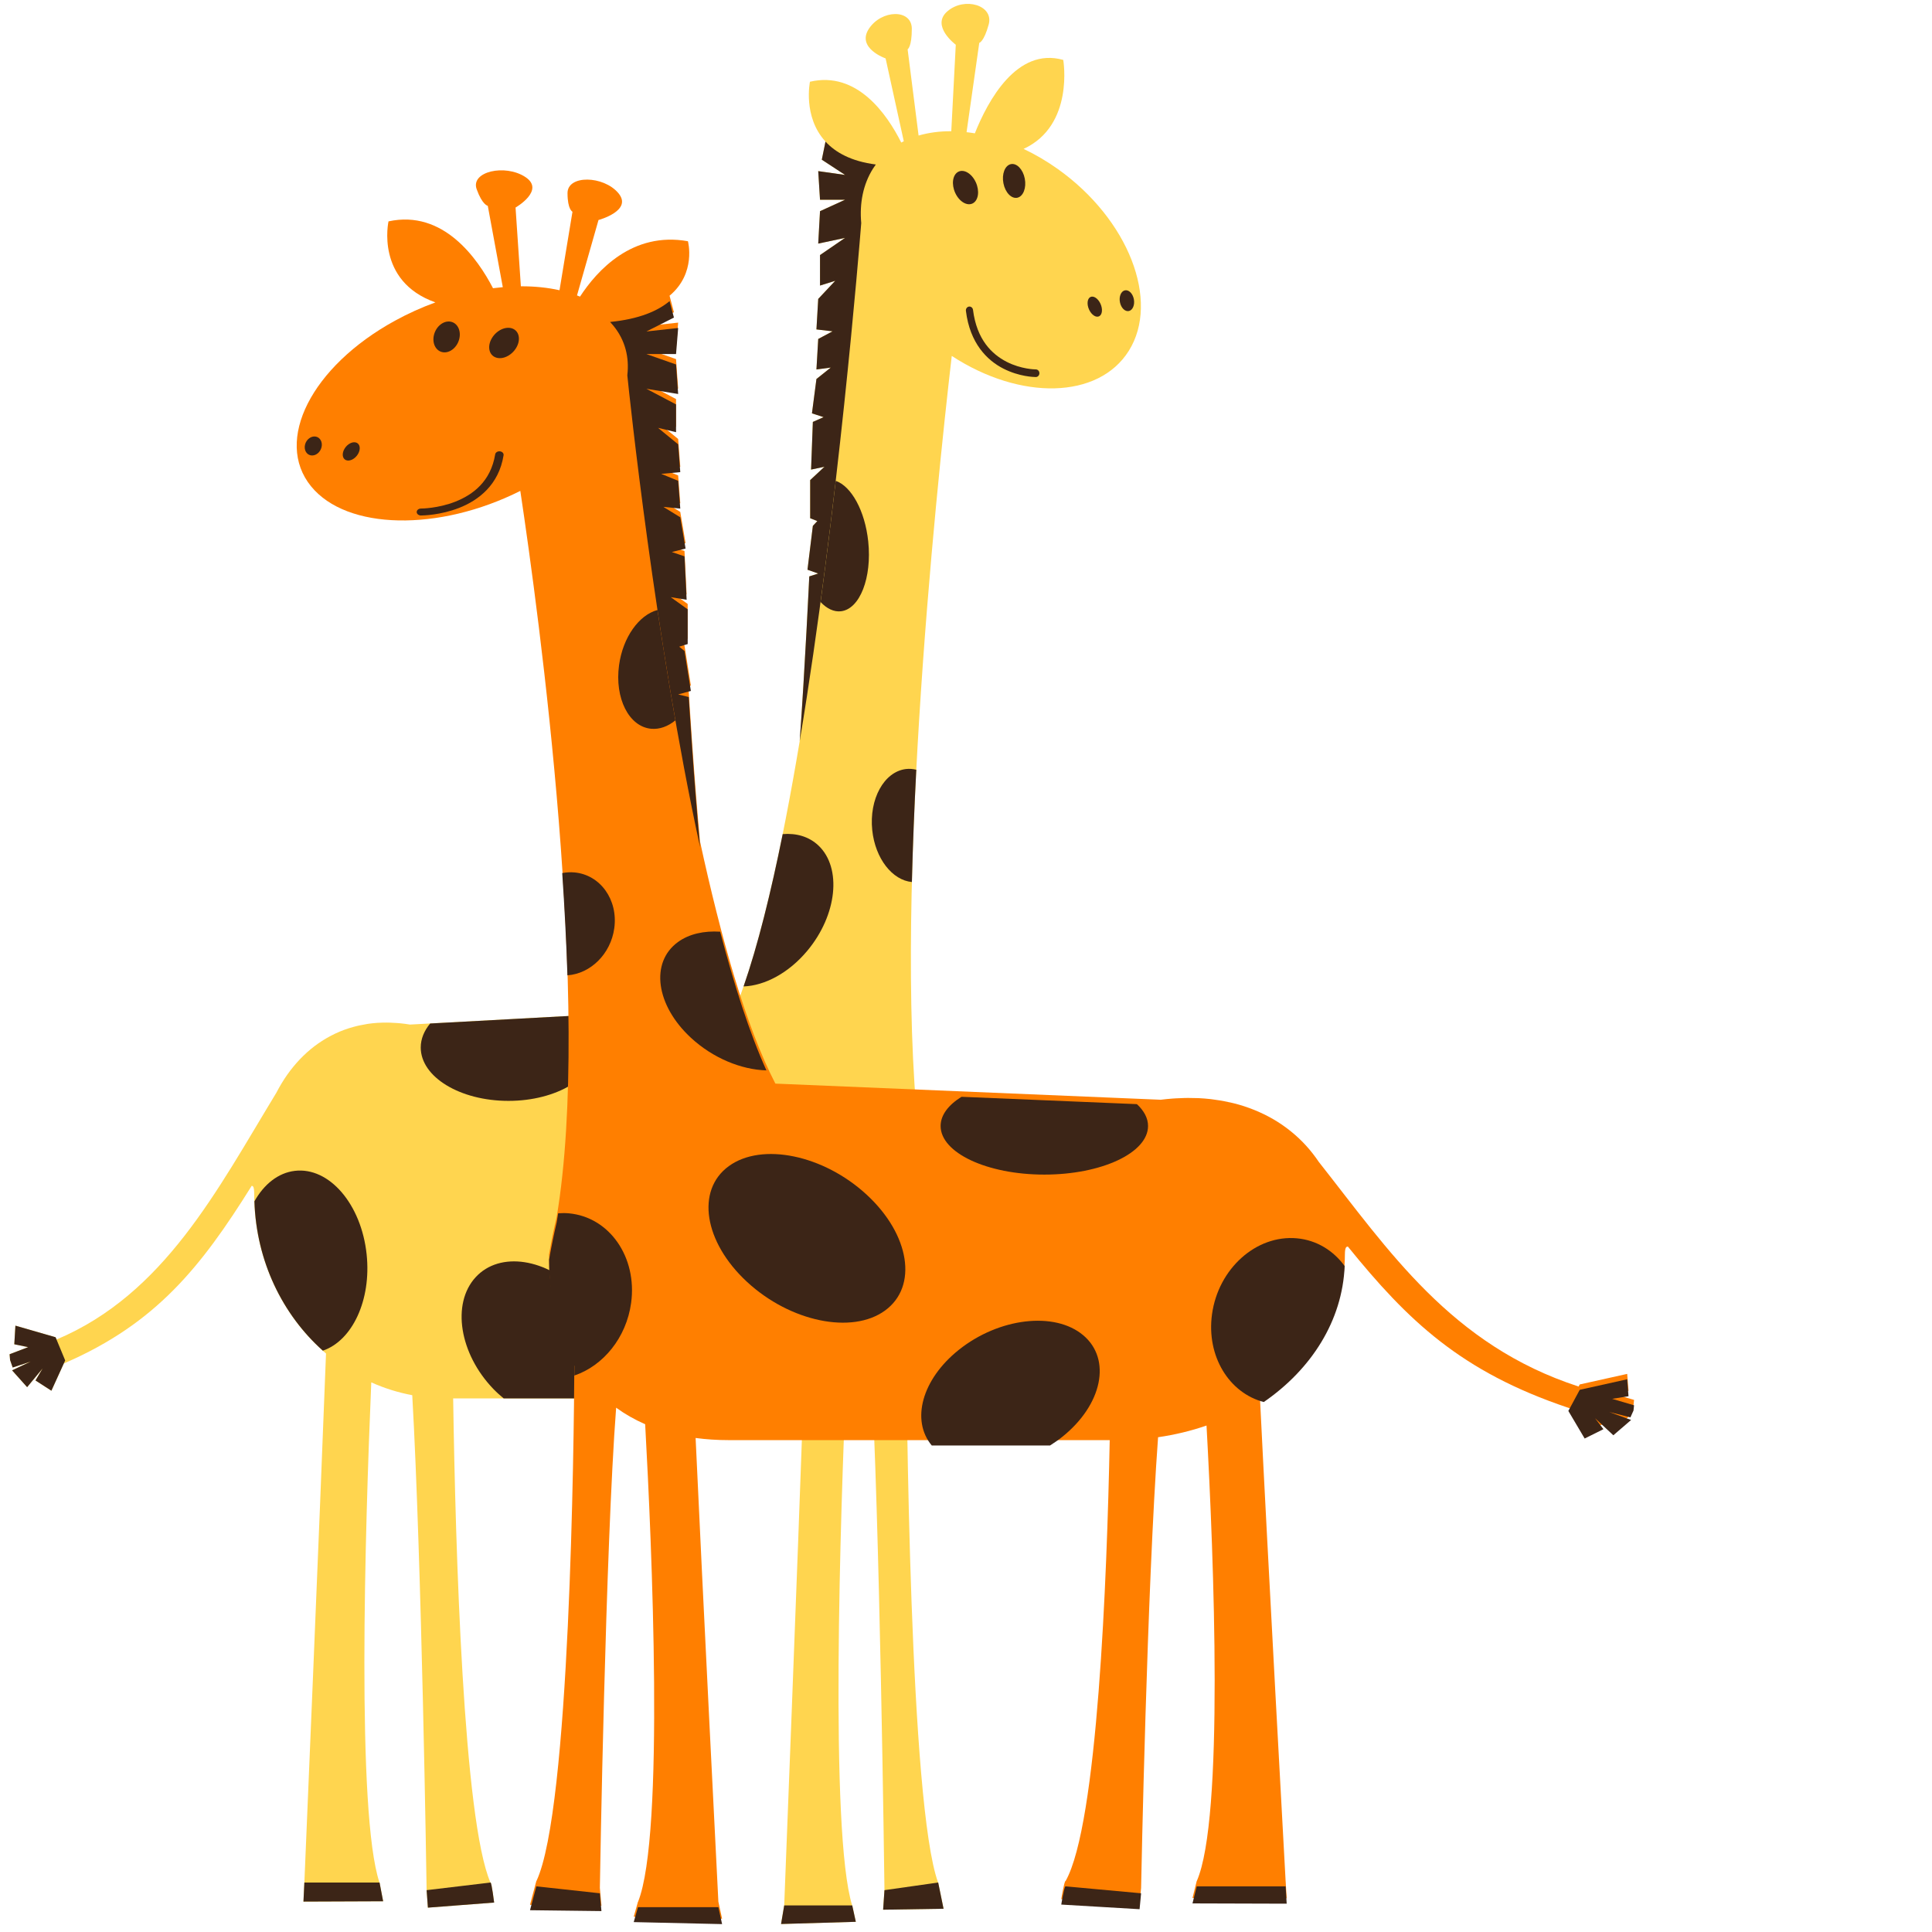
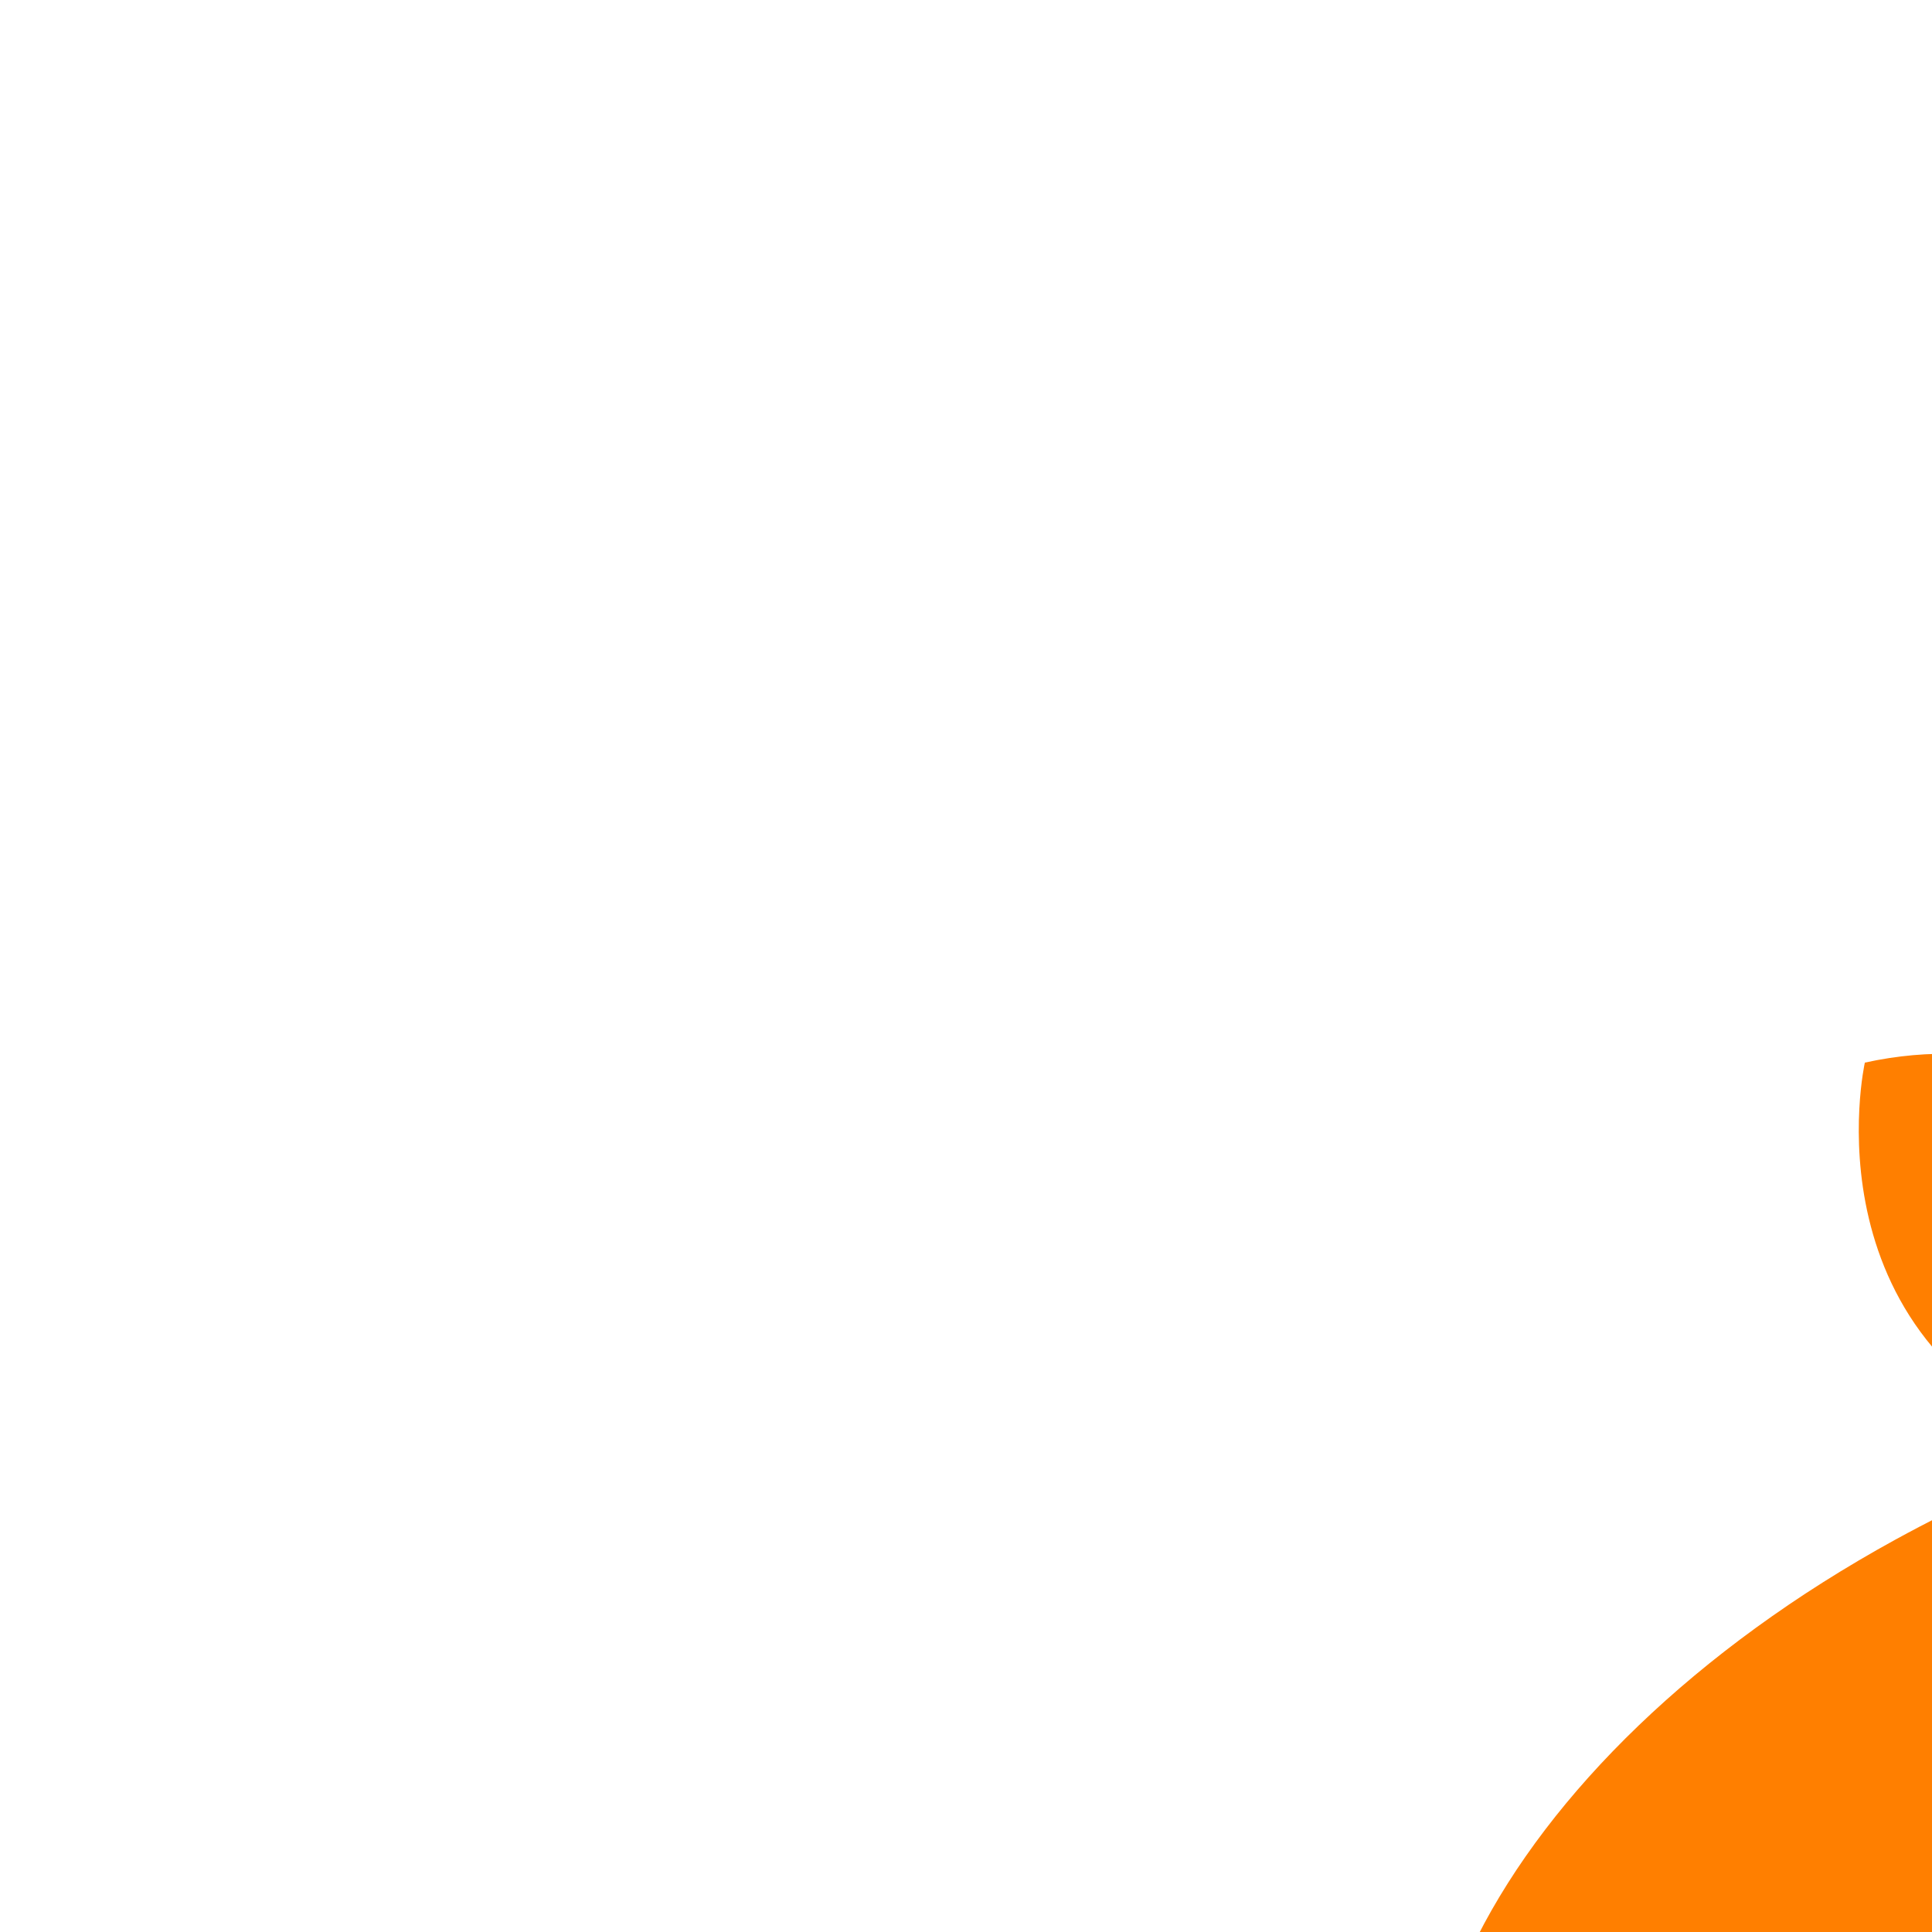
- <svg xmlns="http://www.w3.org/2000/svg" width="1440" height="1440">
+ <svg xmlns="http://www.w3.org/2000/svg" width="300" height="300">
  <g>
    <g id="svg_132">
      <path fill="#FFD54F" d="m788.438,125.987c-8.341,-5.941 -16.914,-10.935 -25.524,-15.006c38.011,-17.495 29.57,-66.319 29.57,-66.319c-34.542,-9.786 -56.19,30.414 -65.888,54.716c-2.075,-0.349 -4.129,-0.628 -6.175,-0.862l9.469,-66.58c0,0 3.44,-0.65 7.021,-13.645c3.959,-14.396 -17.914,-20.841 -30.695,-9.941c-12.789,10.9 6.166,24.991 6.166,24.991l-3.353,64.467c-8.639,-0.053 -16.835,1.034 -24.367,3.222l-8.175,-64.272c0,0 3.129,-1.693 3.129,-15.254c0,-15.019 -22.661,-14.414 -32.039,0c-9.374,14.41 12.503,22.038 12.503,22.038l13.553,61.735c-0.639,0.314 -1.278,0.637 -1.896,0.968c-10.59,-21.11 -32.977,-53.518 -68.041,-45.323c0,0 -5.457,26.109 11.586,44.603l-2.751,13.486l17.35,11.368l-20.018,-2.842l1.336,21.322l18.682,0l-18.682,8.531l-1.336,24.164l20.018,-4.265l-18.682,12.796l0,22.741l11.341,-3.554l-12.677,13.503l-1.332,22.746l12.009,1.419l-10.677,5.684l-1.332,22.746l10.673,-1.423l-10.673,8.531l-3.34,25.588l8.672,2.842l-8.004,3.558l-1.332,35.537l10.009,-2.13l-10.677,9.949l0,28.43l5.336,2.13l-3.336,3.554l-4.009,32.691l8.009,2.847l-6.668,2.13c0,0 -3.307,70.394 -7.129,122.759c-13.221,79.088 -29.126,152.117 -47.5,198.086l-242.968,13.203c-2.506,-0.42 -4.976,-0.72 -7.428,-0.964c-0.747,-0.075 -1.481,-0.119 -2.224,-0.181c-1.755,-0.133 -3.498,-0.23 -5.22,-0.278c-0.763,-0.022 -1.527,-0.044 -2.282,-0.049c-1.963,-0.013 -3.905,0.031 -5.826,0.133c-0.407,0.022 -0.818,0.022 -1.216,0.049c-2.324,0.155 -4.614,0.398 -6.872,0.716c-0.531,0.079 -1.05,0.181 -1.581,0.265c-1.747,0.278 -3.473,0.606 -5.183,0.981c-0.639,0.141 -1.27,0.287 -1.896,0.442c-1.739,0.424 -3.457,0.902 -5.145,1.428c-0.432,0.133 -0.867,0.257 -1.295,0.393c-2.158,0.703 -4.274,1.485 -6.349,2.36c-0.137,0.057 -0.262,0.128 -0.398,0.181c-1.905,0.813 -3.772,1.697 -5.61,2.648c-0.432,0.221 -0.863,0.455 -1.295,0.69c-1.631,0.875 -3.228,1.803 -4.797,2.78c-0.336,0.208 -0.672,0.411 -1.009,0.623c-3.826,2.466 -7.469,5.242 -10.918,8.31c-0.216,0.19 -0.423,0.389 -0.635,0.583c-1.527,1.384 -3.013,2.824 -4.461,4.327c-0.224,0.234 -0.452,0.464 -0.676,0.703c-3.286,3.479 -6.374,7.245 -9.229,11.302c-0.017,0.018 -0.029,0.04 -0.046,0.062c-1.378,1.958 -2.689,3.991 -3.963,6.078c-0.154,0.256 -0.307,0.508 -0.456,0.765c-1.253,2.095 -2.461,4.239 -3.606,6.458c-0.012,0.026 -0.029,0.044 -0.037,0.071c-44.077,72.507 -83.461,150.013 -163.822,183.875l-0.701,-1.702l-29.931,-8.641l-0.83,13.87l10.324,2.139l-13.818,5.282l0.34,4.279l1.95,5.622l13.395,-4.424l-13.843,6.528l11.212,12.531l11.536,-13.95l-5.299,8.968l11.847,7.642l9.254,-20.324c0.432,-0.163 0.842,-0.287 1.29,-0.521c67.356,-29.407 100.848,-71.071 138.751,-131.851c0.913,0.102 1.851,0.287 1.888,6.312c0,48.006 20.902,90.788 53.509,118.666c-4.693,124.186 -15.773,385.811 -16.133,394.28l-0.013,0l-0.668,14.211l59.389,-0.234l-2.672,-13.968l-0.062,0c-17.154,-51.207 -10.789,-262.526 -6.108,-372.784c9.681,4.358 19.914,7.567 30.545,9.569c7.017,124.297 10.59,361.005 10.706,368.904l0,0l0,0.009c0,0.132 0,0.203 0,0.203l0.012,0l0.938,12.818l49.376,-3.792c0,0 -1.78,-14.458 -2.672,-14.927l-0.083,0.009c-20.138,-46.583 -26.051,-247.1 -27.786,-360.851l240.063,0c7.399,0 14.407,-0.601 21.034,-1.759c-4.374,124.337 -14.038,371.543 -14.353,379.662l-0.013,0l-2.332,13.857l55.717,-1.64l-2.673,-12.217l-0.058,0c-16.847,-54.499 -8.623,-293.966 -4.486,-390.92c6.672,-3.788 12.781,-8.318 18.304,-13.543c6.731,114.401 10.158,384.498 10.266,393.095l0,0l-1.004,14.564l45.044,-0.712l-4.004,-19.546l-0.071,0.009c-21.13,-58.182 -23.611,-356.519 -23.91,-425.949c10.818,-24.66 15.976,-54.641 15.976,-87.005c-0.008,-0.062 -0.017,-0.124 -0.025,-0.19l0.025,0.013c-0.037,-0.186 -0.071,-0.38 -0.104,-0.575c-1.465,-10.613 -3.025,-20.567 -4.726,-29.889c-22.317,-172.586 11.092,-491.822 22.952,-594.248c51.293,33.451 109.351,32.231 131.937,-3.762c23.445,-37.358 -0.228,-98.042 -52.883,-135.537l0,-0l0,0l0,-0z" id="svg_2" />
      <g id="svg_3">
        <g id="svg_4">
          <path fill="#3C2517" d="m603.187,429.619c0,0 -3.307,70.394 -7.129,122.759c28.537,-170.708 44.562,-369.695 45.857,-386.102c-1.34,-14.838 1.382,-28.819 8.723,-40.514c0.685,-1.083 1.398,-2.13 2.145,-3.156c-18.362,-2.36 -30.064,-8.995 -37.508,-17.07l-2.751,13.486l17.35,11.368l-20.018,-2.842l1.336,21.327l18.682,0l-18.682,8.526l-1.336,24.165l20.018,-4.265l-18.682,12.796l0,22.741l11.341,-3.554l-12.677,13.503l-1.332,22.746l12.009,1.419l-10.677,5.684l-1.332,22.746l10.673,-1.423l-10.673,8.531l-3.34,25.588l8.673,2.842l-8.005,3.554l-1.332,35.537l10.009,-2.131l-10.677,9.95l0,28.43l5.336,2.13l-3.336,3.554l-4.009,32.691l8.009,2.846l-6.664,2.139z" id="svg_5" />
        </g>
        <g id="svg_6">
          <path fill="#3C2517" d="m490.952,837.031c-27.209,32.633 -32.371,75.057 -11.536,94.766s59.783,9.225 86.984,-23.404c27.213,-32.633 32.375,-75.066 11.54,-94.775c-20.835,-19.7 -59.779,-9.229 -86.988,23.413z" id="svg_7" />
        </g>
        <g id="svg_8">
          <path fill="#3C2517" d="m675.324,985.019c-0.012,-2.855 -0.025,-5.49 -0.038,-7.837c10.818,-24.659 15.976,-54.641 15.976,-87.005c-0.008,-0.062 -0.016,-0.124 -0.025,-0.19l0.025,0.013c-0.037,-0.186 -0.071,-0.38 -0.104,-0.574c-1.465,-10.613 -3.025,-20.567 -4.727,-29.889c-0.311,-2.413 -0.606,-4.866 -0.9,-7.333c-2.22,-0.199 -4.465,-0.252 -6.727,0.018c-25.636,3.05 -43.231,35.887 -39.293,73.338c2.996,28.562 17.657,51.503 35.811,59.459z" id="svg_9" />
        </g>
        <g id="svg_10">
          <path fill="#3C2517" d="m679.677,657.408c0.693,-27.692 1.83,-55.795 3.278,-83.681c-2.51,-0.623 -5.092,-0.853 -7.706,-0.539c-16.316,1.945 -27.566,22.374 -25.122,45.628c2.224,21.137 14.988,37.274 29.549,38.592z" id="svg_11" />
        </g>
        <g id="svg_12">
          <path fill="#3C2517" d="m601.764,708.592c22.192,-26.618 25.881,-61.722 8.241,-78.412c-7.058,-6.674 -16.474,-9.326 -26.632,-8.482c-8.81,43.693 -18.541,83 -29.159,113.534c15.756,-0.57 33.637,-9.954 47.551,-26.64z" id="svg_13" />
        </g>
        <g id="svg_14">
          <path fill="#3C2517" d="m378.988,820.531c36.114,0 65.389,-17.822 65.389,-39.798c0,-8.977 -4.938,-17.225 -13.171,-23.886l-110.587,6.011c-4.457,5.379 -7.025,11.435 -7.025,17.875c0,21.977 29.275,39.798 65.394,39.798z" id="svg_15" />
        </g>
        <g id="svg_16">
          <path fill="#3C2517" d="m432.933,964.002c-25.337,-26.299 -60.472,-31.665 -78.473,-11.978c-18.005,19.678 -12.055,56.948 13.283,83.248c2.465,2.555 5.042,4.853 7.668,7.01l74.552,0c13.154,-20.522 6.324,-54.044 -17.03,-78.28z" id="svg_17" />
        </g>
        <g id="svg_18">
          <path fill="#3C2517" d="m240.631,1006.704c21.931,-7.452 36.226,-37.646 32.641,-71.747c-3.934,-37.447 -27.906,-65.324 -53.542,-62.27c-12.461,1.481 -22.989,10.042 -30.101,22.702c1.419,44.696 20.935,84.459 51.003,111.315z" id="svg_19" />
        </g>
        <g id="svg_20">
          <path fill="#3C2517" d="m622.898,358.386c-3.349,28.881 -7.112,59.384 -11.295,90.329c4.656,4.928 9.934,7.519 15.262,6.882c14.038,-1.675 23.109,-24.969 20.262,-52.029c-2.407,-22.945 -12.623,-41.178 -24.229,-45.182z" id="svg_21" />
        </g>
        <g id="svg_22">
          <path fill="#3C2517" d="m771.931,281.021c-1.311,-0.018 -12.246,-0.252 -23.985,-6.237l0,0c-12.104,-6.113 -25.068,-18.838 -28.01,-43.091l0,0c-0.195,-1.556 0.83,-2.984 2.291,-3.187l0,0c1.461,-0.203 2.801,0.893 2.996,2.444l0,0c2.826,22.339 14.104,33.04 25.034,38.707l0,0c10.926,5.609 21.512,5.689 21.769,5.675l0,0c0.162,0.004 0.266,0.013 0.349,0.026l0,0l0,0c1.461,0.194 2.502,1.618 2.315,3.174l0,0c-0.17,1.436 -1.32,2.488 -2.643,2.488l0,0c-0.037,0 -0.083,0 -0.116,0l0,0z" id="svg_23" />
        </g>
        <g id="svg_24">
          <path fill="#3C2517" d="m7.166,1009.365l13.818,-5.286l-10.324,-2.135l0.83,-13.874l29.931,8.637l7.171,17.269l-10.287,22.587l-11.847,-7.642l5.299,-8.964l-11.536,13.95l-11.212,-12.531l13.843,-6.533l-13.395,4.424l-1.95,-5.622l-0.34,-4.279zm740.731,-872.744c1.348,6.904 6.009,11.722 10.399,10.745c4.39,-0.981 6.855,-7.368 5.511,-14.277c-1.353,-6.909 -6.005,-11.718 -10.403,-10.745c-4.395,0.977 -6.86,7.373 -5.507,14.277zm-35.919,7.178c2.988,6.498 8.839,9.976 13.067,7.775c4.228,-2.21 5.237,-9.265 2.249,-15.753c-2.992,-6.506 -8.839,-9.981 -13.063,-7.784c-4.228,2.214 -5.241,9.26 -2.253,15.762zm122.758,81.462c0.83,4.252 3.826,7.183 6.685,6.551c2.863,-0.636 4.511,-4.597 3.685,-8.845c-0.834,-4.252 -3.826,-7.183 -6.693,-6.551c-2.859,0.637 -4.506,4.597 -3.677,8.845zm-22.993,5.507c1.817,3.952 5.187,6.17 7.523,4.955c2.341,-1.22 2.764,-5.415 0.95,-9.366c-1.818,-3.956 -5.187,-6.171 -7.523,-4.959c-2.336,1.229 -2.764,5.415 -0.95,9.371zm-152.511,1178.043l-1.004,14.569l45.044,-0.712l-4.004,-19.546l-40.035,5.689zm-74.735,11.373l-2.336,13.857l55.717,-1.64l-2.672,-12.217l-50.708,0l0,0zm-266.521,-11.373l0.955,13.035l49.376,-3.792c0,0 -1.78,-14.454 -2.668,-14.927l-47.663,5.684zm-35.077,-5.689l-56.049,0l-0.668,14.206l59.389,-0.23l-2.673,-13.976z" id="svg_25" />
        </g>
      </g>
    </g>
    <g id="svg_26">
      <path fill="#ff7f00" d="m294.356,239.051c9.86,-5.409 19.994,-9.957 30.173,-13.664c-44.934,-15.93 -34.956,-60.387 -34.956,-60.387c40.833,-8.911 66.424,27.694 77.888,49.822c2.453,-0.318 4.881,-0.572 7.299,-0.785l-11.194,-60.625c0,0 -4.067,-0.592 -8.3,-12.424c-4.68,-13.109 21.177,-18.977 36.285,-9.052c15.118,9.925 -7.29,22.756 -7.29,22.756l3.963,58.701c10.213,-0.048 19.901,0.942 28.805,2.934l9.664,-58.524c0,0 -3.698,-1.541 -3.698,-13.889c0,-13.676 26.788,-13.125 37.874,0c11.081,13.121 -14.78,20.067 -14.78,20.067l-16.021,56.214c0.756,0.286 1.511,0.58 2.242,0.881c12.519,-19.222 38.983,-48.732 80.434,-41.27c0,0 6.451,23.774 -13.696,40.614l3.252,12.28l-20.51,10.352l23.664,-2.588l-1.58,19.415l-22.084,0l22.084,7.768l1.58,22.003l-23.664,-3.884l22.084,11.652l0,20.707l-13.407,-3.236l14.986,12.296l1.575,20.711l-14.196,1.292l12.622,5.176l1.575,20.711l-12.617,-1.296l12.617,7.768l3.949,23.299l-10.252,2.588l9.462,3.24l1.575,32.359l-11.832,-1.94l12.621,9.06l0,25.887l-6.308,1.94l3.944,3.236l4.739,29.767l-9.467,2.592l7.883,1.94c0,0 3.91,64.098 8.428,111.779c15.629,72.015 34.431,138.512 56.152,180.369l287.221,12.022c2.963,-0.382 5.882,-0.656 8.781,-0.877c0.883,-0.068 1.751,-0.109 2.629,-0.165c2.075,-0.121 4.135,-0.209 6.171,-0.254c0.902,-0.02 1.805,-0.04 2.698,-0.044c2.32,-0.012 4.616,0.028 6.887,0.121c0.481,0.02 0.967,0.02 1.437,0.044c2.747,0.141 5.455,0.362 8.123,0.652c0.628,0.072 1.241,0.165 1.869,0.241c2.065,0.254 4.106,0.551 6.127,0.893c0.755,0.129 1.501,0.262 2.242,0.402c2.055,0.386 4.086,0.821 6.083,1.3c0.51,0.121 1.025,0.234 1.53,0.358c2.551,0.64 5.052,1.352 7.505,2.149c0.162,0.052 0.309,0.117 0.471,0.165c2.252,0.741 4.459,1.546 6.632,2.411c0.51,0.201 1.02,0.415 1.531,0.628c1.928,0.797 3.817,1.642 5.671,2.532c0.397,0.189 0.795,0.374 1.192,0.567c4.523,2.246 8.83,4.773 12.906,7.567c0.255,0.173 0.5,0.354 0.75,0.531c1.805,1.26 3.561,2.572 5.273,3.94c0.265,0.213 0.535,0.423 0.8,0.64c3.885,3.168 7.535,6.597 10.91,10.291c0.02,0.016 0.034,0.036 0.054,0.056c1.629,1.783 3.179,3.634 4.685,5.534c0.181,0.233 0.363,0.463 0.539,0.696c1.482,1.908 2.909,3.86 4.263,5.88c0.015,0.024 0.034,0.04 0.044,0.064c52.105,66.022 98.662,136.596 193.66,167.43l0.829,-1.55l35.383,-7.869l0.981,12.63l-12.205,1.948l16.335,4.81l-0.402,3.896l-2.306,5.119l-15.834,-4.029l16.364,5.945l-13.254,11.41l-13.637,-12.702l6.264,8.166l-14.005,6.959l-10.939,-18.506c-0.51,-0.149 -0.996,-0.261 -1.525,-0.475c-79.625,-26.777 -119.216,-64.714 -164.022,-120.058c-1.079,0.093 -2.188,0.262 -2.232,5.747c0,43.713 -24.708,82.668 -63.255,108.053c5.548,113.079 18.645,351.305 19.072,359.016l0.015,0l0.79,12.94l-70.206,-0.213l3.159,-12.719l0.074,0c20.279,-46.627 12.754,-239.046 7.221,-339.443c-11.444,3.969 -23.541,6.89 -36.109,8.714c-8.295,113.18 -12.518,328.718 -12.656,335.91l0,0l0,0.008c0,0.121 0,0.185 0,0.185l-0.015,0l-1.109,11.672l-58.369,-3.453c0,0 2.104,-13.165 3.159,-13.592l0.098,0.008c23.806,-42.417 30.796,-225 32.847,-328.577l-283.787,0c-8.746,0 -17.031,-0.547 -24.865,-1.602c5.17,113.216 16.595,338.313 16.968,345.706l0.015,0l2.756,12.618l-65.865,-1.493l3.159,-11.125l0.069,0c19.916,-49.625 10.193,-267.674 5.303,-355.957c-7.888,-3.449 -15.109,-7.574 -21.638,-12.332c-7.957,104.169 -12.008,350.109 -12.136,357.938l0,0l1.187,13.262l-53.248,-0.648l4.733,-17.797l0.083,0.008c24.978,-52.978 27.912,-324.633 28.265,-387.854c-12.789,-22.454 -18.886,-49.754 -18.886,-79.223c0.01,-0.056 0.02,-0.113 0.03,-0.173l-0.03,0.012c0.044,-0.169 0.084,-0.346 0.123,-0.523c1.732,-9.663 3.576,-18.727 5.587,-27.215c26.381,-157.151 -13.112,-447.834 -27.132,-541.1c-60.635,30.459 -129.267,29.348 -155.967,-3.425c-27.716,-34.017 0.27,-89.273 62.514,-123.415l0,-0z" id="svg_27" />
      <g id="svg_28">
        <g id="svg_29">
          <path fill="#3C2517" d="m513.348,519.527c0,0 3.909,64.098 8.427,111.78c-33.734,-155.44 -52.679,-336.63 -54.209,-351.57c1.584,-13.511 -1.634,-26.241 -10.312,-36.891c-0.809,-0.986 -1.653,-1.94 -2.536,-2.874c21.706,-2.149 35.54,-8.19 44.34,-15.544l3.252,12.28l-20.51,10.352l23.663,-2.588l-1.579,19.419l-22.084,0l22.084,7.764l1.579,22.003l-23.663,-3.884l22.084,11.652l0,20.707l-13.407,-3.236l14.986,12.296l1.575,20.711l-14.196,1.292l12.622,5.176l1.575,20.711l-12.617,-1.296l12.617,7.768l3.949,23.299l-10.253,2.588l9.463,3.236l1.575,32.359l-11.832,-1.94l12.622,9.06l0,25.887l-6.308,1.94l3.944,3.236l4.739,29.767l-9.467,2.592l7.878,1.948z" id="svg_30" />
        </g>
        <g id="svg_31">
          <path fill="#3C2517" d="m646.024,890.501c32.164,29.715 38.267,68.344 13.637,86.291s-70.672,8.4 -102.827,-21.311c-32.17,-29.715 -38.272,-68.352 -13.642,-86.299c24.63,-17.938 70.667,-8.404 102.832,21.319z" id="svg_32" />
        </g>
        <g id="svg_33">
          <path fill="#3C2517" d="m428.072,1025.253c0.015,-2.6 0.029,-4.999 0.044,-7.136c-12.789,-22.454 -18.886,-49.754 -18.886,-79.223c0.01,-0.056 0.019,-0.113 0.029,-0.173l-0.029,0.012c0.044,-0.169 0.084,-0.346 0.122,-0.523c1.732,-9.663 3.576,-18.727 5.587,-27.216c0.368,-2.197 0.716,-4.431 1.064,-6.677c2.624,-0.181 5.278,-0.229 7.952,0.016c30.305,2.777 51.104,32.677 46.449,66.779c-3.542,26.008 -20.872,46.896 -42.334,54.141z" id="svg_34" />
        </g>
        <g id="svg_35">
          <path fill="#3C2517" d="m422.926,726.943c-0.819,-25.215 -2.163,-50.805 -3.875,-76.197c2.968,-0.567 6.019,-0.777 9.109,-0.491c19.288,1.771 32.587,20.373 29.697,41.548c-2.629,19.246 -17.718,33.941 -34.932,35.14z" id="svg_36" />
        </g>
        <g id="svg_37">
          <path fill="#3C2517" d="m515.03,773.549c-26.234,-24.237 -30.595,-56.202 -9.742,-71.399c8.344,-6.077 19.474,-8.492 31.483,-7.724c10.414,39.785 21.917,75.577 34.47,103.38c-18.626,-0.519 -39.763,-9.064 -56.211,-24.257z" id="svg_38" />
        </g>
        <g id="svg_39">
          <path fill="#3C2517" d="m778.382,875.476c-42.692,0 -77.299,-16.228 -77.299,-36.239c0,-8.174 5.837,-15.685 15.569,-21.75l130.729,5.474c5.268,4.898 8.305,10.412 8.305,16.276c0,20.011 -34.607,36.239 -77.304,36.239z" id="svg_40" />
        </g>
        <g id="svg_41">
          <path fill="#3C2517" d="m714.611,1006.116c29.952,-23.947 71.486,-28.833 92.766,-10.907c21.285,17.918 14.25,51.855 -15.702,75.802c-2.914,2.326 -5.96,4.419 -9.065,6.383l-88.13,0c-15.55,-18.687 -7.476,-49.211 20.132,-71.279z" id="svg_42" />
        </g>
        <g id="svg_43">
          <path fill="#3C2517" d="m941.937,1044.999c-25.925,-6.786 -42.824,-34.279 -38.586,-65.33c4.65,-34.098 32.989,-59.482 63.294,-56.701c14.731,1.348 27.176,9.144 35.584,20.671c-1.678,40.698 -24.748,76.905 -60.292,101.359z" id="svg_44" />
        </g>
        <g id="svg_45">
          <path fill="#3C2517" d="m490.047,454.664c3.959,26.298 8.408,54.073 13.352,82.25c-5.504,4.488 -11.743,6.846 -18.042,6.267c-16.595,-1.525 -27.318,-22.736 -23.953,-47.375c2.845,-20.893 14.922,-37.495 28.643,-41.141z" id="svg_46" />
        </g>
        <g id="svg_47">
          <path fill="#3C2517" d="m313.87,384.219c1.55,-0.016 14.476,-0.229 28.353,-5.679l0,0c14.309,-5.566 29.634,-17.153 33.112,-39.237l0,0c0.23,-1.417 -0.981,-2.717 -2.708,-2.902l0,0c-1.727,-0.185 -3.311,0.813 -3.542,2.226l0,0c-3.34,20.341 -16.673,30.085 -29.594,35.245l0,0c-12.916,5.107 -25.43,5.18 -25.734,5.168l0,0c-0.192,0.004 -0.314,0.012 -0.412,0.024l0,0l0,0c-1.727,0.177 -2.958,1.473 -2.737,2.89l0,0c0.201,1.308 1.56,2.266 3.125,2.266l0,0c0.044,0 0.098,0 0.137,0l0,0z" id="svg_48" />
        </g>
        <g id="svg_49">
          <path fill="#3C2517" d="m1217.925,1047.422l-16.335,-4.813l12.205,-1.944l-0.981,-12.634l-35.383,7.864l-8.477,15.725l12.161,20.567l14.005,-6.959l-6.264,-8.162l13.637,12.702l13.254,-11.41l-16.364,-5.948l15.835,4.029l2.305,-5.12l0.402,-3.896zm-875.643,-794.687c-1.594,6.287 -7.103,10.674 -12.293,9.784c-5.19,-0.894 -8.104,-6.709 -6.514,-13c1.599,-6.291 7.098,-10.67 12.298,-9.784c5.195,0.89 8.109,6.713 6.51,13zm42.461,6.536c-3.532,5.916 -10.448,9.084 -15.447,7.08c-4.998,-2.012 -6.191,-8.436 -2.659,-14.344c3.537,-5.925 10.449,-9.088 15.442,-7.088c4.999,2.016 6.196,8.432 2.664,14.352zm-145.117,74.176c-0.981,3.872 -4.523,6.54 -7.902,5.965c-3.385,-0.579 -5.332,-4.186 -4.356,-8.054c0.986,-3.872 4.523,-6.54 7.912,-5.965c3.38,0.58 5.327,4.186 4.346,8.054zm27.181,5.015c-2.148,3.598 -6.132,5.619 -8.893,4.512c-2.767,-1.111 -3.267,-4.93 -1.123,-8.528c2.149,-3.602 6.132,-5.619 8.893,-4.516c2.762,1.119 3.267,4.93 1.123,8.533zm180.288,1072.681l1.187,13.266l-53.248,-0.648l4.733,-17.798l47.327,5.18zm88.346,10.356l2.762,12.617l-65.865,-1.493l3.159,-11.124l59.944,0l0,0zm315.064,-10.356l-1.128,11.869l-58.369,-3.453c0,0 2.104,-13.161 3.154,-13.592l56.344,5.176zm41.465,-5.18l66.257,0l0.79,12.936l-70.206,-0.209l3.159,-12.726z" id="svg_50" />
        </g>
      </g>
    </g>
  </g>
</svg>
